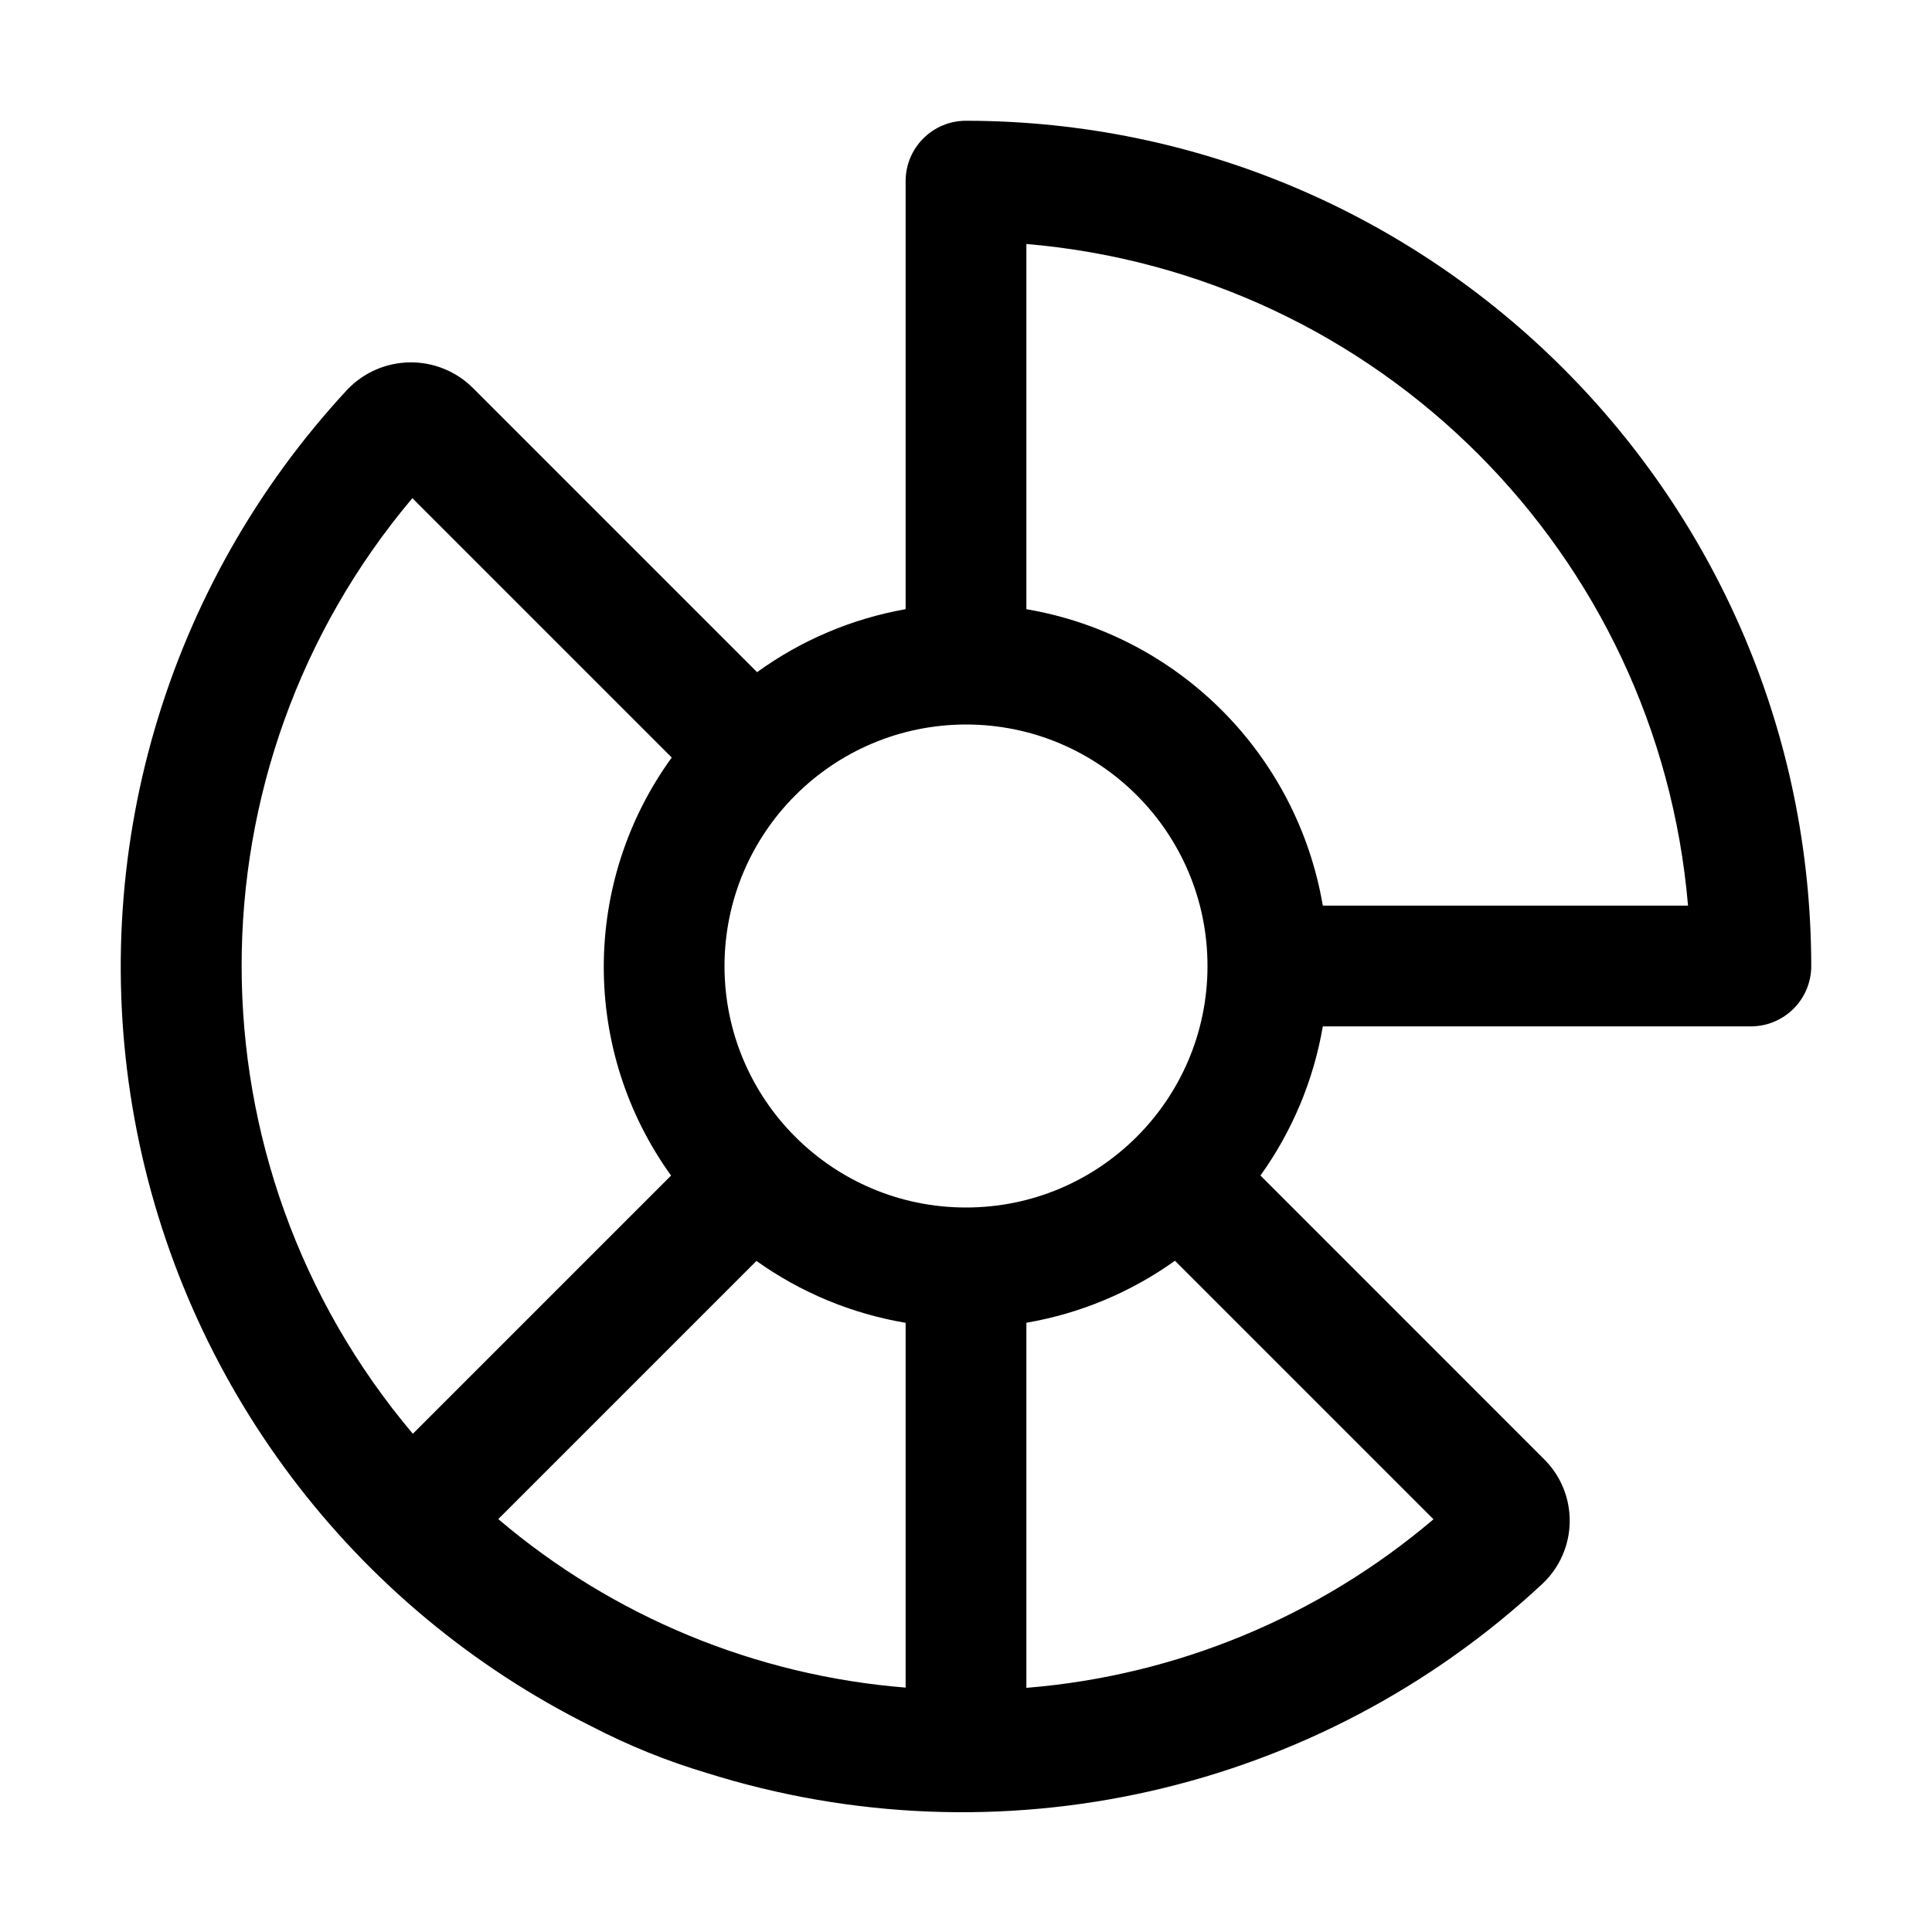
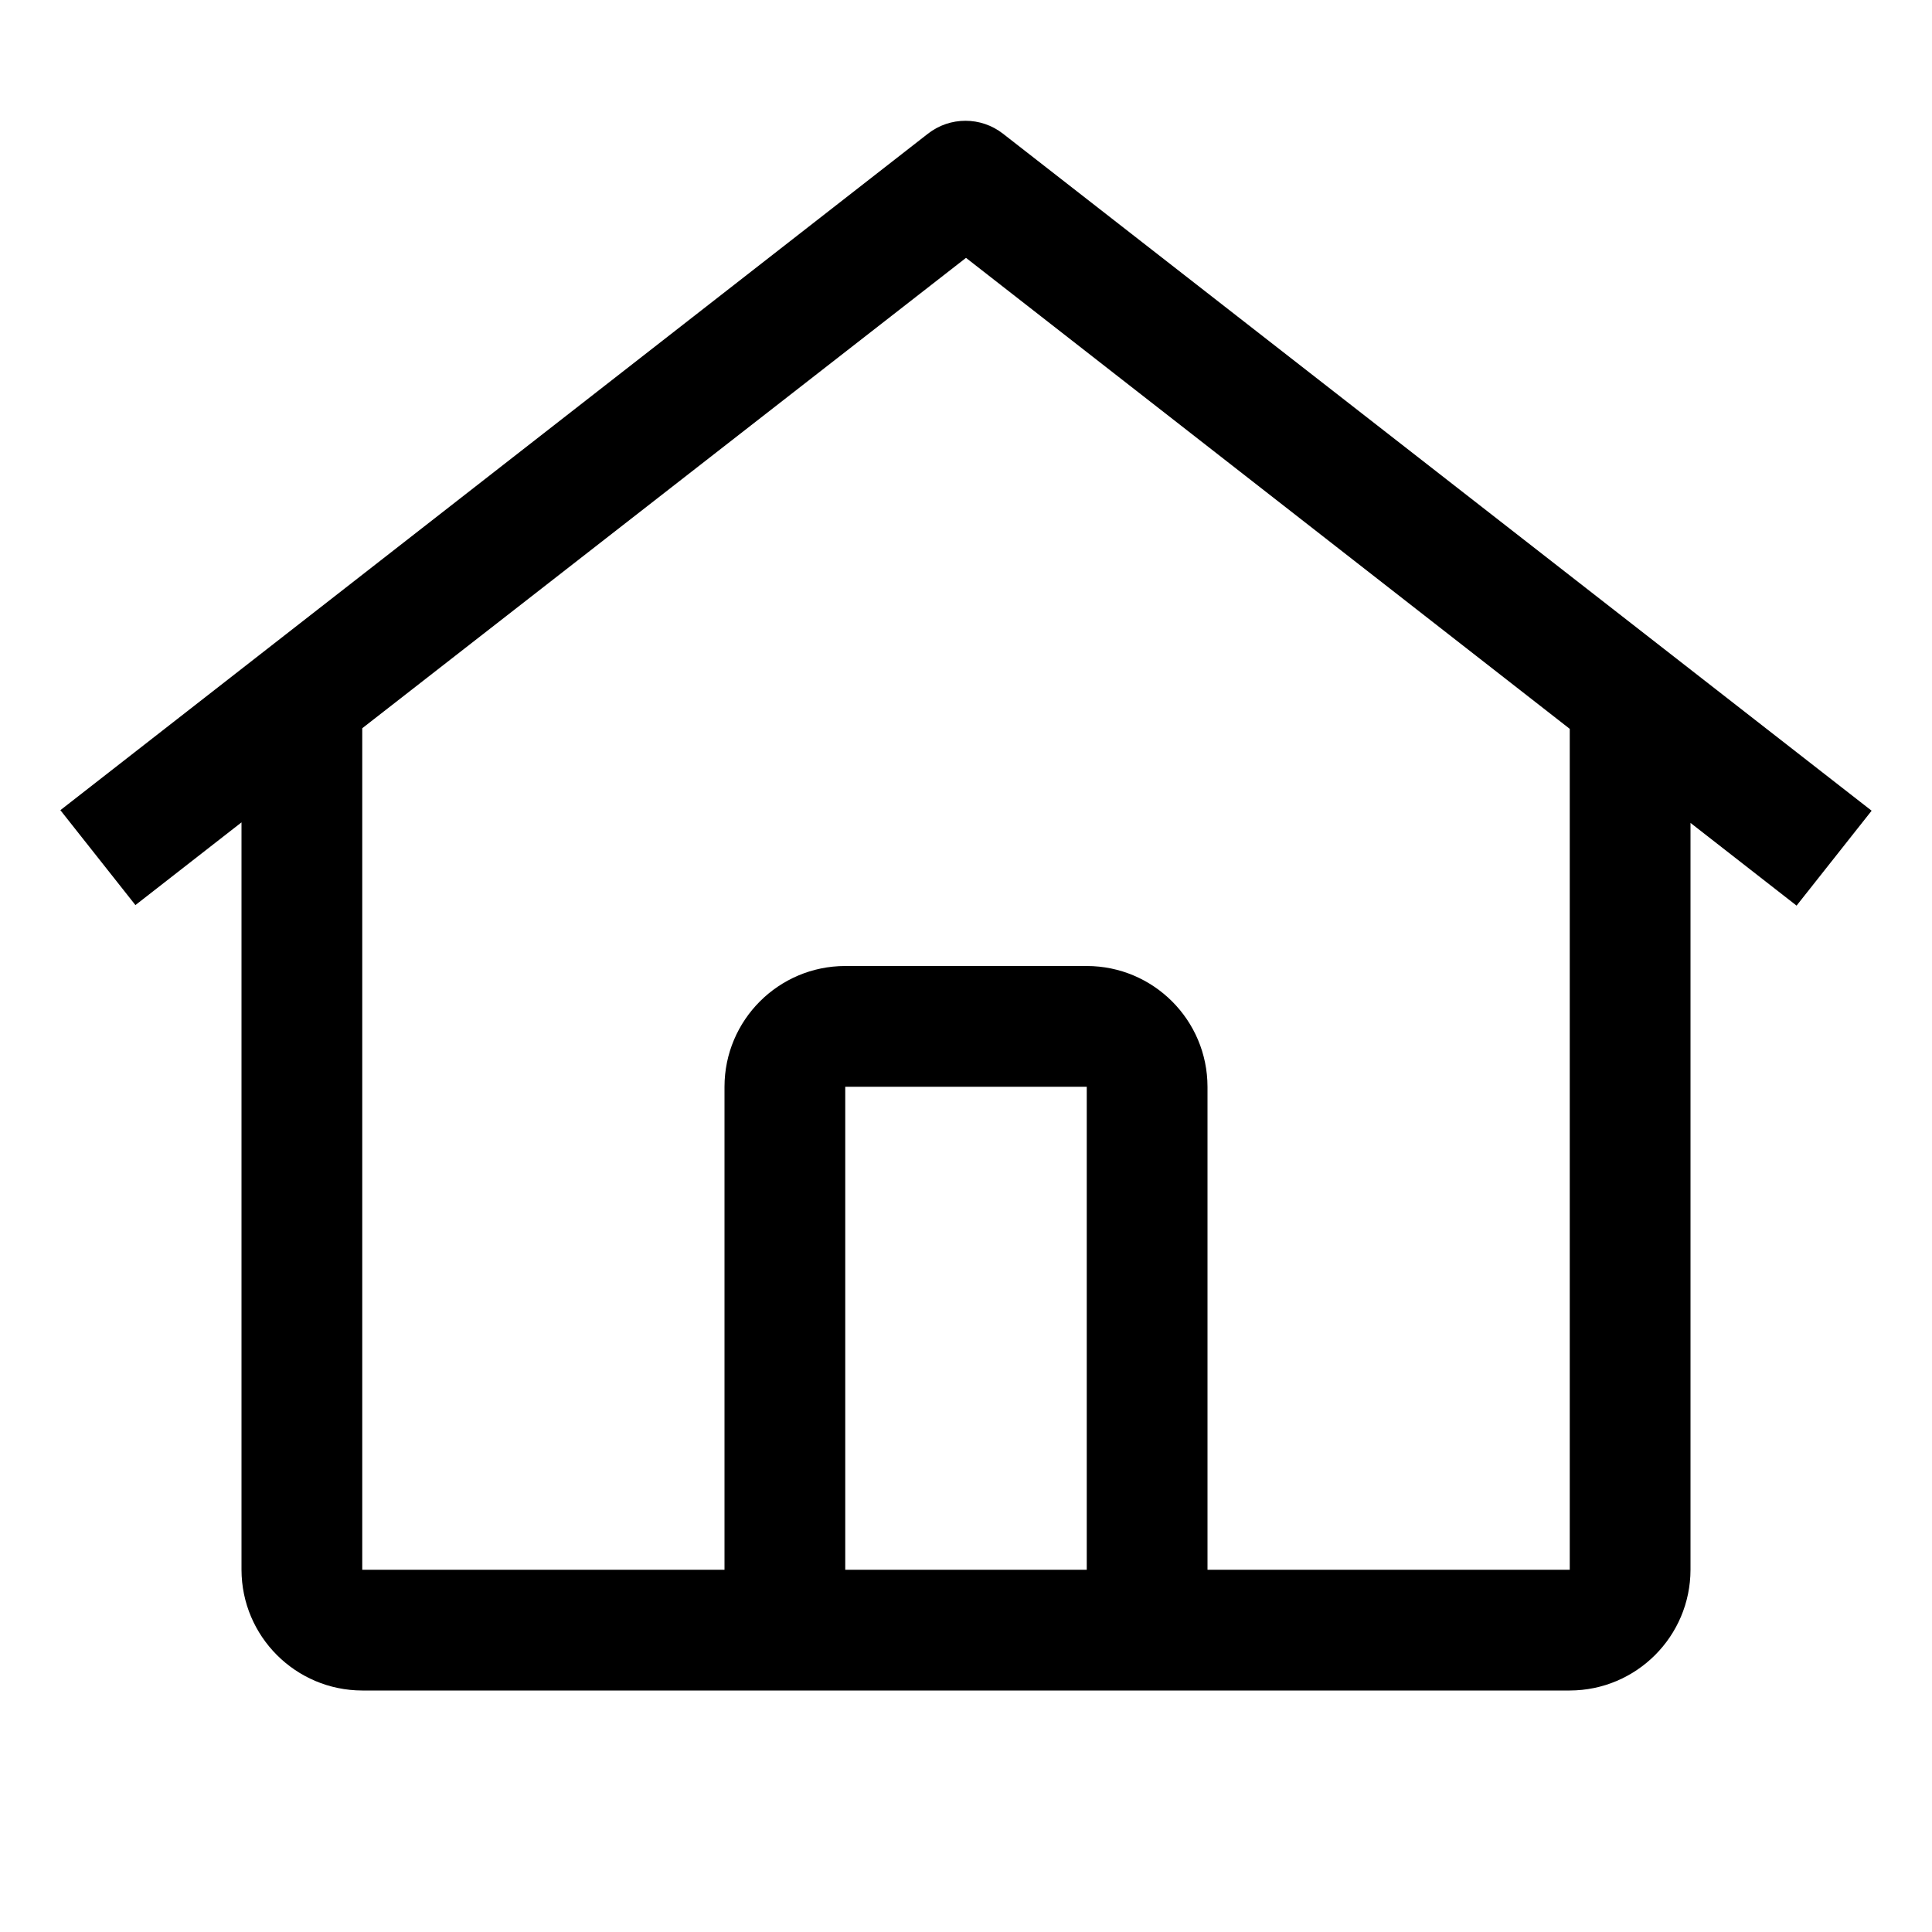
<svg xmlns="http://www.w3.org/2000/svg" viewBox="0 0 32 32" fill="currentColor" width="32" height="32">
-   <path d="M16 2a1 1 0 0 0-1 1v7.09a5.962 5.962 0 0 0-2.46 1.043L7.838 6.431a1.455 1.455 0 0 0-2.087 0.024 14.05 14.05 0 0 0 4.053 22.142 10.848 10.848 0 0 0 1.899 0.768 14.098 14.098 0 0 0 13.844-3.132 1.434 1.434 0 0 0 0.028-2.064L20.877 19.47A5.963 5.963 0 0 0 21.91 17H29a1 1 0 0 0 1-1 14.016 14.016 0 0 0-14-14zM16 12a4 4 0 1 1-4 4 4.005 4.005 0 0 1 4-4zM6.83 8.251l4.296 4.296a5.91 5.91 0 0 0-0.011 6.924l-4.277 4.277A12.017 12.017 0 0 1 6.83 8.251zM8.253 25.161l4.276-4.276A5.959 5.959 0 0 0 15 21.91v6.042a11.878 11.878 0 0 1-6.747-2.791zM17 27.956v-6.047a5.963 5.963 0 0 0 2.461-1.027l4.282 4.282A11.89 11.89 0 0 1 17 27.956zM21.91 15A6.006 6.006 0 0 0 17 10.09V4.041A12.021 12.021 0 0 1 27.959 15z" />
+   <path d="M16.612 2.214A1.01 1.01 0 0 0 15.37 2.214L1 13.419L2.243 14.991L4 13.621L4 26A2.004 2.004 0 0 0 6 28L26 28A2.004 2.004 0 0 0 28 26L28 13.63L29.757 15L31 13.428L16.612 2.214ZM18 26L14 26L14 18L18 18L18 26ZM20 26L20 18A2.002 2.002 0 0 0 18 16L14 16A2.002 2.002 0 0 0 12 18L12 26L6 26L6 12.062L16 4.271L26 12.072L26 26L20 26Z" />
</svg>
